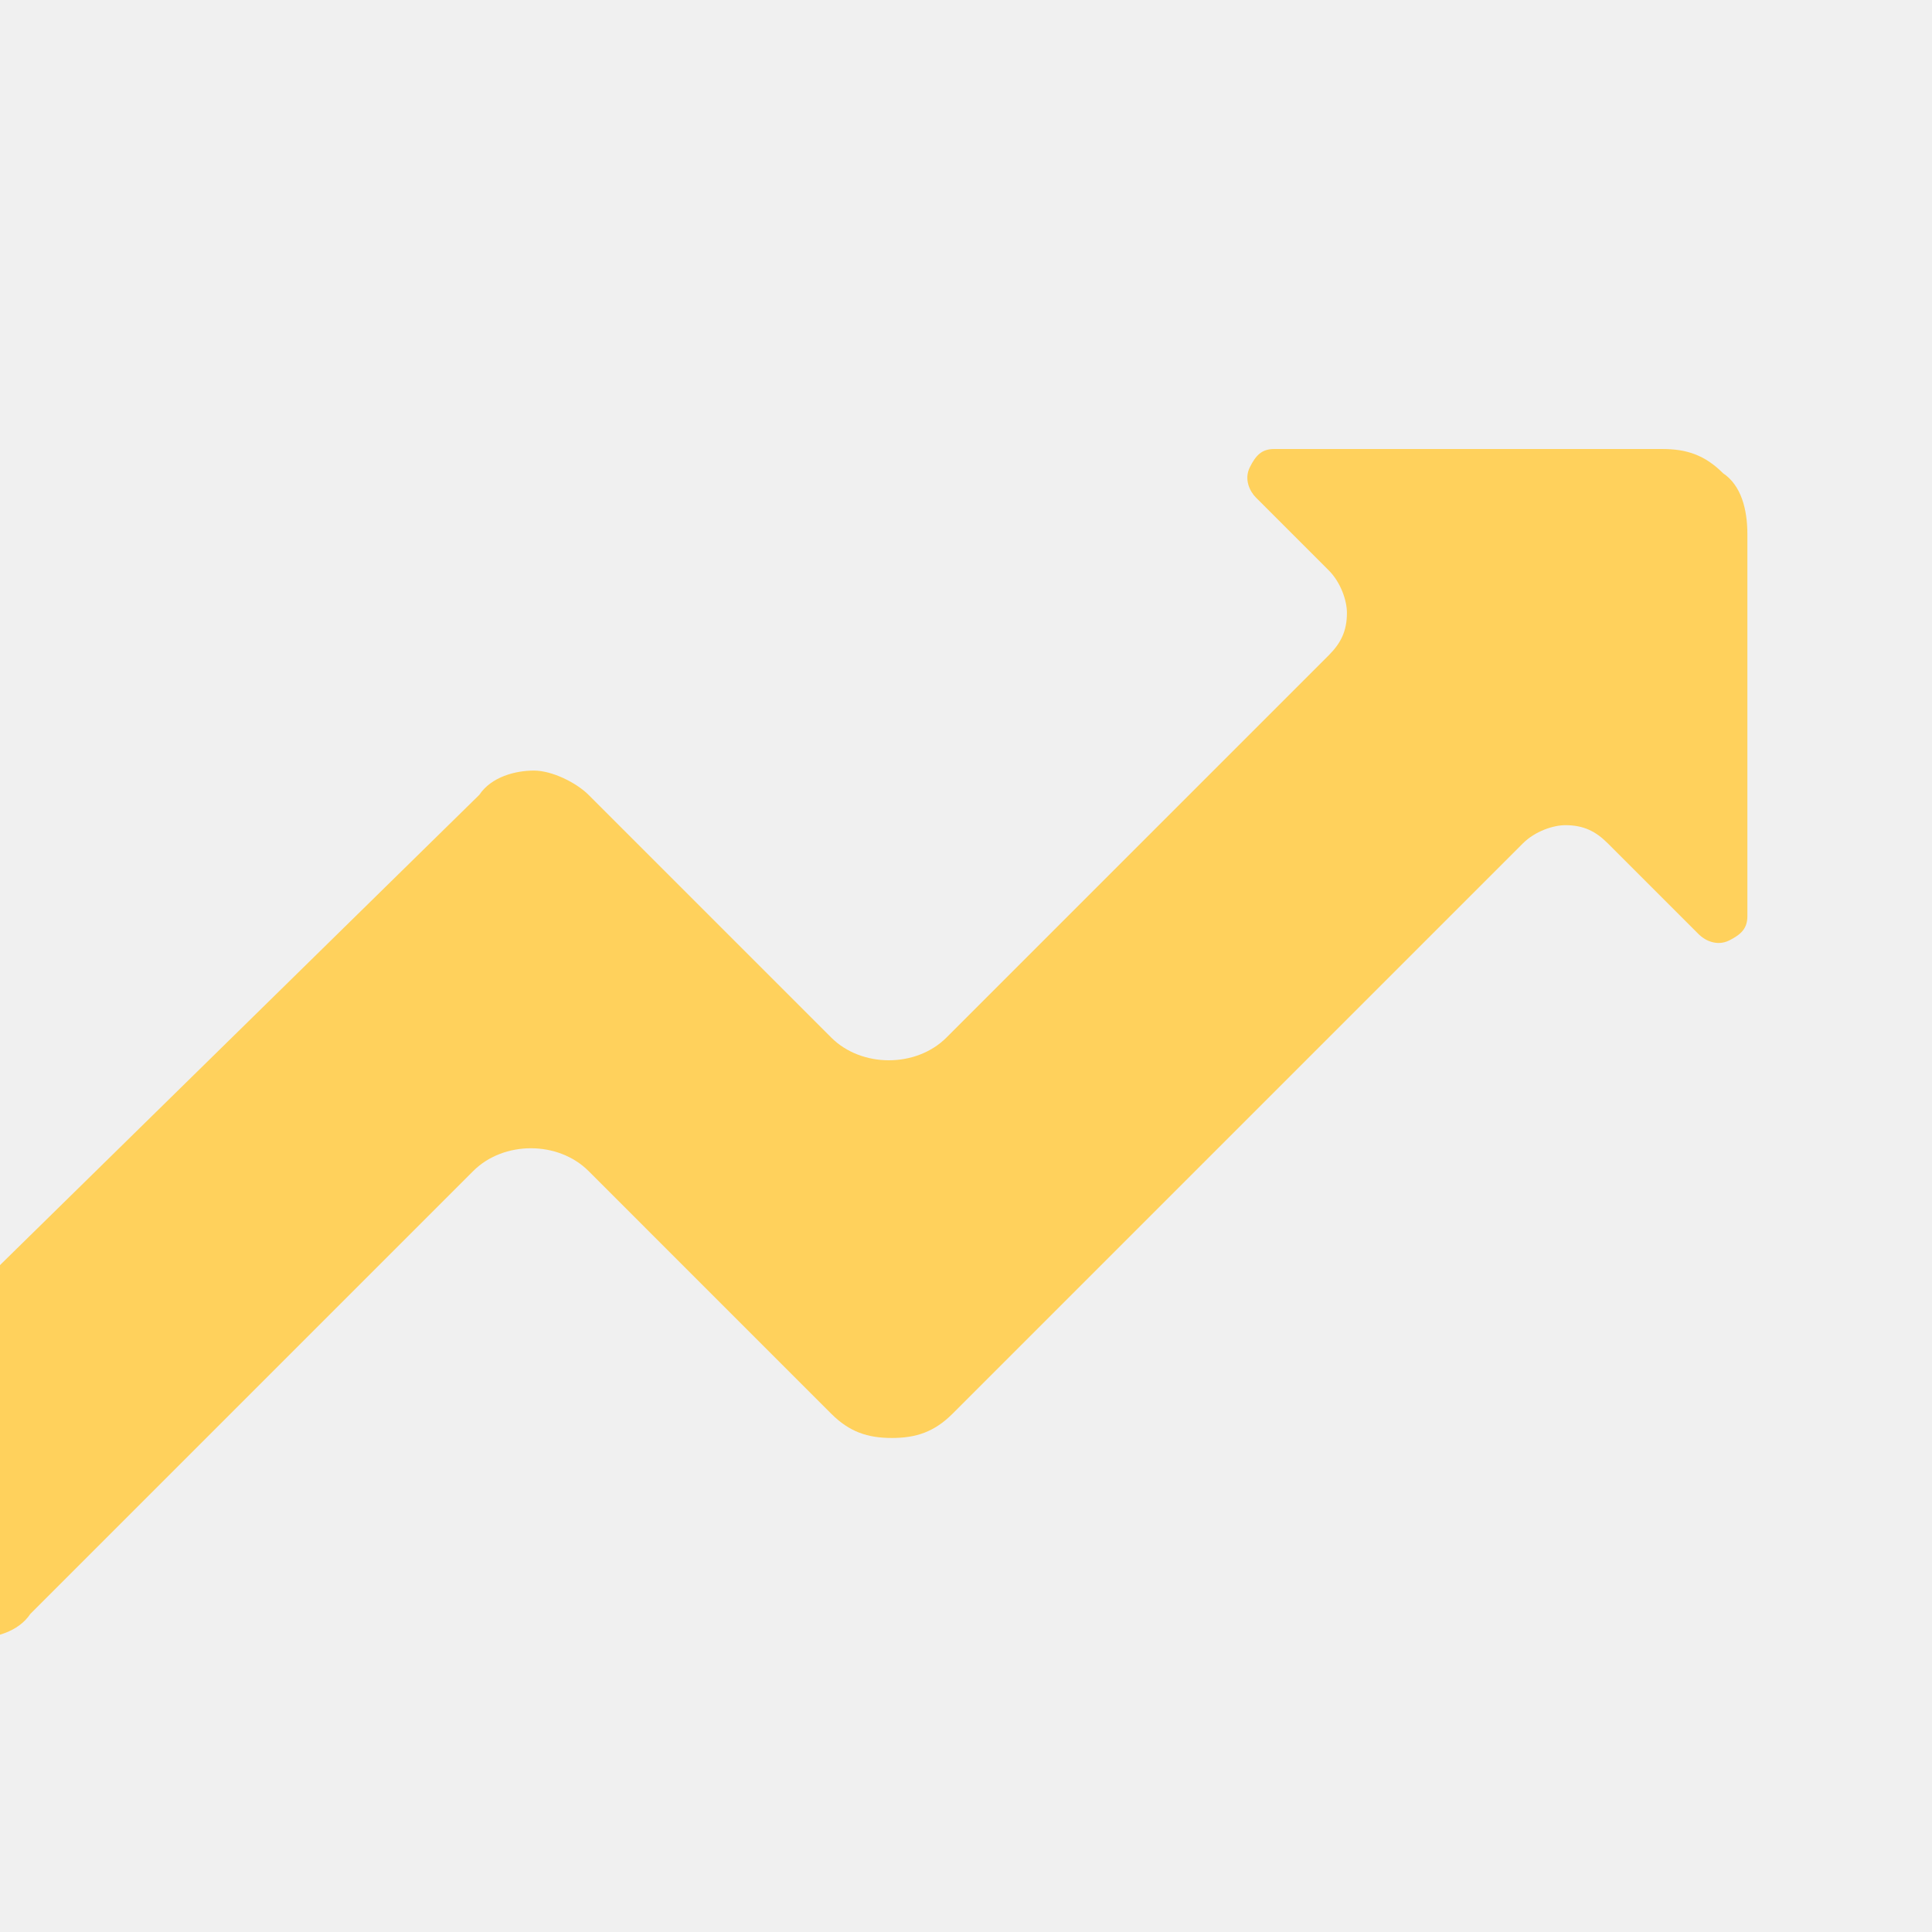
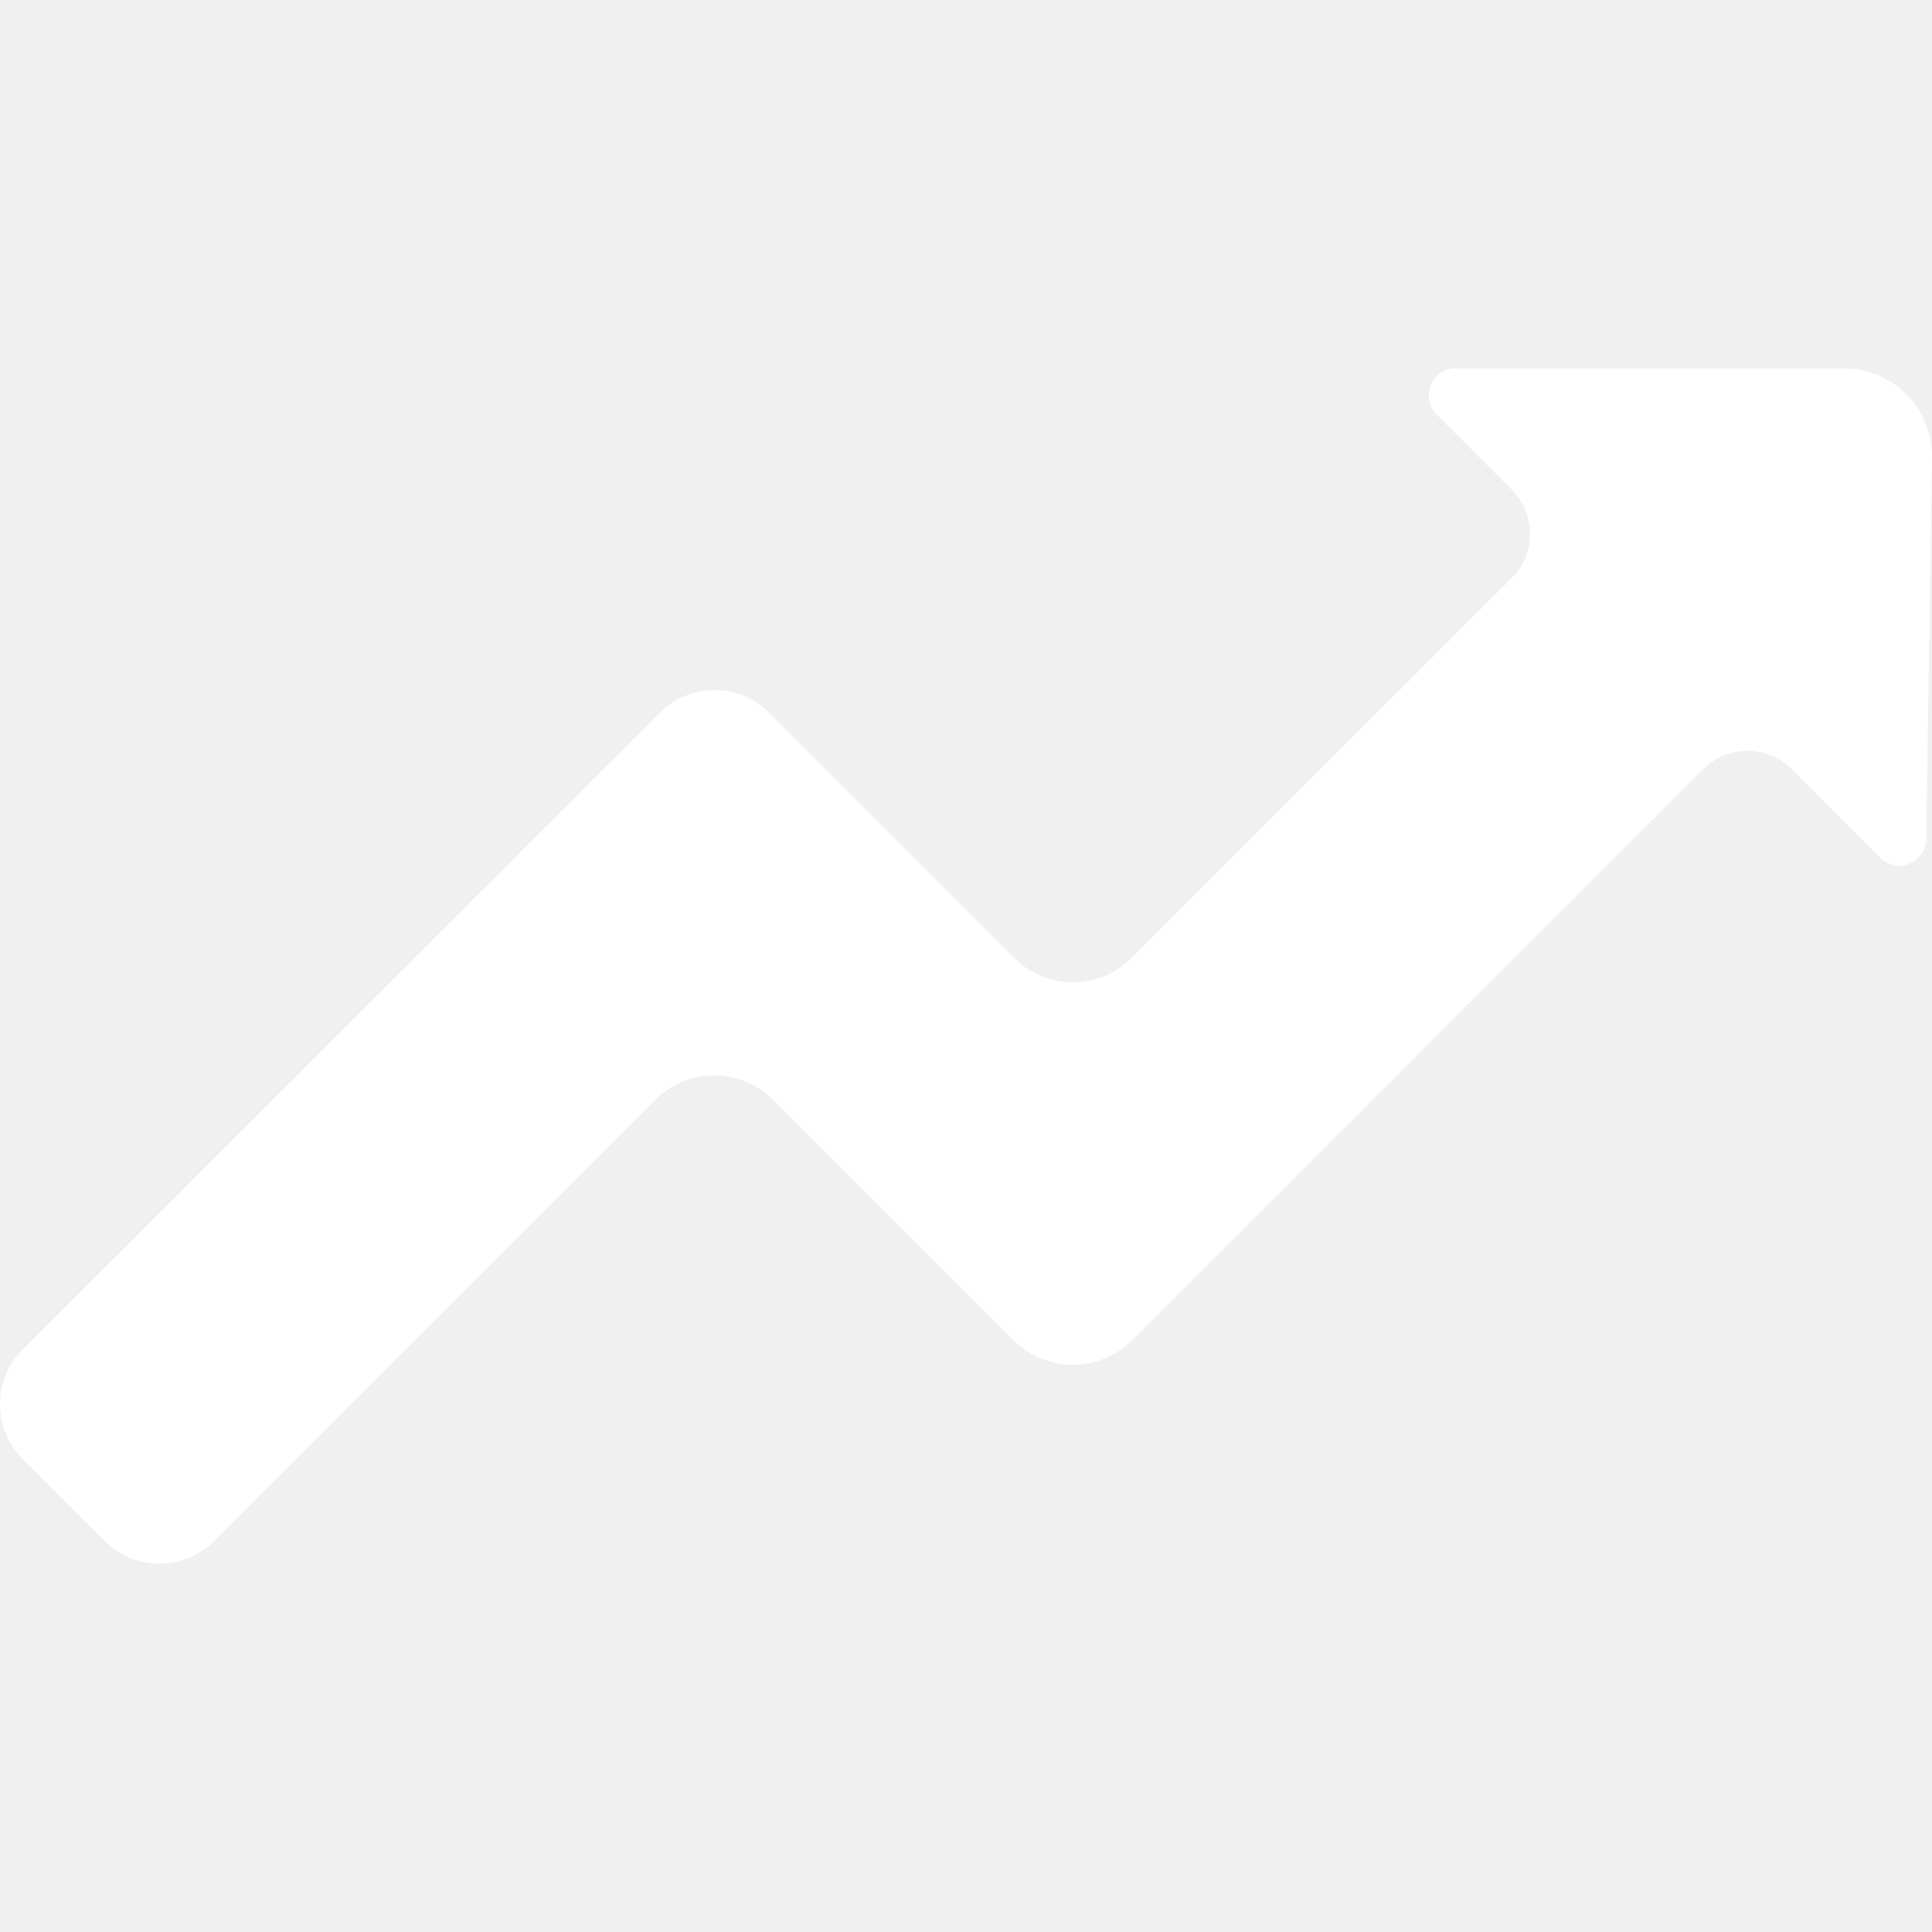
- <svg xmlns="http://www.w3.org/2000/svg" fill="#ffd15c" version="1.1" id="Capa_1" x="0px" y="0px" width="31.8px" height="31.8px" viewBox="0 0 31.843 31.842" style="enable-background: new 0 0 31.843 31.842" xml:space="preserve">
+ <svg xmlns="http://www.w3.org/2000/svg" fill="#fff" version="1.1" id="Capa_1" x="0px" y="0px" width="31.843px" height="31.842px" viewBox="0 0 31.843 31.842" style="enable-background:new 0 0 31.843 31.842;" xml:space="preserve">
  <g>
-     <path transform="matrix(1,0,0,1,0,-0.6)" d="M 28.8 9.4 c 0 -0.4 -0.1 -0.8 -0.4 -1 c -0.3 -0.3 -0.6 -0.4 -1 -0.4 h -6.4 c -0.2 0 -0.3 0.1 -0.4 0.3 c -0.1 0.2 0 0.4 0.1 0.5 l 1.2 1.2 c 0.2 0.2 0.3 0.5 0.3 0.7 c 0 0.3 -0.1 0.5 -0.3 0.7 l -6.3 6.3 c -0.5 0.5 -1.4 0.5 -1.9 0 l -4 -4 c -0.2 -0.2 -0.6 -0.4 -0.9 -0.4 s -0.7 0.1 -0.9 0.4 L -2.7 24.1 c -0.5 0.5 -0.5 1.3 0 1.8 L -1.3 27.2 c 0.2 0.2 0.6 0.4 0.9 0.4 c 0.3 0 0.7 -0.1 0.9 -0.4 l 7.3 -7.3 c 0.5 -0.5 1.4 -0.5 1.9 0 l 4 4 c 0.3 0.3 0.6 0.4 1 0.4 s 0.7 -0.1 1 -0.4 l 9.4 -9.4 c 0.2 -0.2 0.5 -0.3 0.7 -0.3 c 0.3 0 0.5 0.1 0.7 0.3 l 1.5 1.5 c 0.1 0.1 0.3 0.2 0.5 0.1 c 0.2 -0.1 0.3 -0.2 0.3 -0.4 L 28.8 9.4 z" />
+     <path d="M31.843,7.546c0.006-0.389-0.146-0.764-0.418-1.042c-0.271-0.277-0.646-0.433-1.035-0.433h-6.396   c-0.181,0-0.344,0.109-0.413,0.276c-0.067,0.167-0.028,0.359,0.099,0.487l1.233,1.232c0.195,0.194,0.306,0.457,0.306,0.732   c0,0.274-0.108,0.538-0.305,0.732l-6.26,6.257c-0.536,0.537-1.405,0.537-1.939,0l-4.039-4.039c-0.239-0.239-0.562-0.373-0.9-0.373   s-0.662,0.134-0.901,0.373L0.372,22.245c-0.496,0.498-0.496,1.305,0,1.803L1.726,25.4c0.239,0.239,0.562,0.372,0.9,0.372   c0.338,0,0.661-0.133,0.9-0.37l7.277-7.276c0.536-0.535,1.405-0.535,1.94,0l3.968,3.969c0.258,0.256,0.605,0.399,0.971,0.399   s0.715-0.146,0.973-0.399l9.416-9.417c0.193-0.194,0.457-0.303,0.73-0.303c0.274,0,0.539,0.109,0.731,0.304l1.453,1.457   c0.127,0.127,0.316,0.166,0.484,0.099c0.166-0.067,0.273-0.228,0.279-0.407L31.843,7.546z" />
  </g>
-   <rect transform="matrix(0.7,0.7,-0.7,0.7,16,4.3)" x="0.6" y="20.7" width="4" height="9" fill="#ffd15c" />
</svg>
